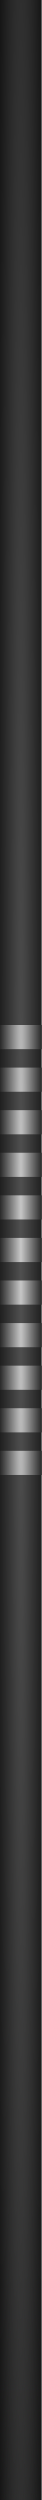
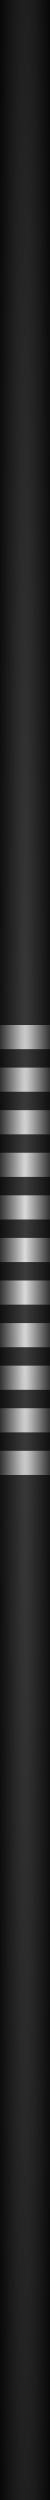
- <svg xmlns="http://www.w3.org/2000/svg" xmlns:xlink="http://www.w3.org/1999/xlink" width="5" height="300" viewBox="0 0 5 300" id="svg2" version="1.1">
+ <svg xmlns="http://www.w3.org/2000/svg" xmlns:xlink="http://www.w3.org/1999/xlink" width="6" height="300" viewBox="0 0 6 300" id="svg2" version="1.1">
  <defs id="defs4">
    <pattern y="0" x="0" height="6" width="6" patternUnits="userSpaceOnUse" id="EMFhbasepattern" />
    <radialGradient xlink:href="#linearGradient5282" id="radialGradient4196-1" cx="767.797" cy="229.936" fx="767.797" fy="229.936" r="32.035" gradientTransform="matrix(-0.09819947,-7.6051514e-6,1.6857886e-4,-7.895848,77.86172,2718.385)" gradientUnits="userSpaceOnUse" />
    <linearGradient id="linearGradient5282">
      <stop id="stop5284" offset="0" style="stop-color:#646464;stop-opacity:1" />
      <stop id="stop5286" offset="1" style="stop-color:#0a0a0a;stop-opacity:1" />
    </linearGradient>
-     <radialGradient xlink:href="#linearGradient4562" id="radialGradient4564" cx="2.5" cy="150" fx="2.5" fy="150" r="2.5" gradientTransform="matrix(1.259557,1.9999927e-4,-0.01699605,107.0379,1.90051,-15153.319)" gradientUnits="userSpaceOnUse" />
+     <pattern y="0" x="0" height="6" width="6" patternUnits="userSpaceOnUse" id="EMFhbasepattern-1" />
+     <radialGradient xlink:href="#linearGradient4562" id="radialGradient4564" cx="2.5" cy="150" fx="2.5" fy="150" r="2.5" gradientTransform="matrix(1.552494,0,-0.00640103,107.0379,0.07892,-15153.319)" gradientUnits="userSpaceOnUse" />
    <linearGradient id="linearGradient4562">
-       <stop style="stop-color:#c8c8c8;stop-opacity:1" offset="0" id="stop4558" />
+       <stop style="stop-color:#dcdcdc;stop-opacity:1" offset="0" id="stop4558" />
      <stop style="stop-color:#000000;stop-opacity:1" offset="1" id="stop4560" />
    </linearGradient>
-     <radialGradient xlink:href="#linearGradient5282-0" id="radialGradient4196-1-0" cx="767.797" cy="229.932" fx="767.797" fy="229.932" r="32.035" gradientTransform="matrix(-0.120476,-1.7579946e-5,5.7115118e-4,-10.50218,94.87304,3317.684)" gradientUnits="userSpaceOnUse" />
-     <linearGradient id="linearGradient5282-0">
-       <stop id="stop5284-4" offset="0" style="stop-color:#505050;stop-opacity:1" />
-       <stop id="stop5286-1" offset="1" style="stop-color:#050505;stop-opacity:1" />
+     <radialGradient xlink:href="#linearGradient5282-5" id="radialGradient4196-1-8" cx="767.797" cy="229.928" fx="767.797" fy="229.928" r="32.035" gradientTransform="matrix(-0.115286,-4.2055741e-6,-1.1402608e-5,-8.829341,91.5227,2933.036)" gradientUnits="userSpaceOnUse" />
+     <linearGradient id="linearGradient5282-5">
+       <stop id="stop5284-1" offset="0" style="stop-color:#3c3c3c;stop-opacity:1" />
+       <stop id="stop5286-8" offset="1" style="stop-color:#050505;stop-opacity:1" />
    </linearGradient>
  </defs>
  <g id="layer1" transform="translate(0,-752.3622)">
-     <path id="rect4183-9-9" d="M 5,1052.362 H 0 V 752.362 h 5 z" style="font-style:normal;font-variant:normal;font-weight:normal;font-stretch:normal;font-size:13.657px;line-height:100%;font-family:'Estrangelo Edessa';-inkscape-font-specification:'Estrangelo Edessa, Normal';text-align:start;letter-spacing:0px;word-spacing:0px;writing-mode:lr-tb;text-anchor:start;opacity:1;fill:url(#radialGradient4196-1-0);fill-opacity:1;stroke:none;stroke-width:0.28;stroke-linecap:round;stroke-linejoin:round;stroke-miterlimit:4;stroke-dasharray:none;stroke-dashoffset:0;stroke-opacity:1" />
-     <path style="color:#000000;font-style:normal;font-variant:normal;font-weight:normal;font-stretch:normal;font-size:medium;line-height:normal;font-family:sans-serif;font-variant-ligatures:normal;font-variant-position:normal;font-variant-caps:normal;font-variant-numeric:normal;font-variant-alternates:normal;font-feature-settings:normal;text-indent:0;text-align:start;text-decoration:none;text-decoration-line:none;text-decoration-style:solid;text-decoration-color:#000000;letter-spacing:normal;word-spacing:normal;text-transform:none;writing-mode:lr-tb;direction:ltr;text-orientation:mixed;dominant-baseline:auto;baseline-shift:baseline;text-anchor:start;white-space:normal;shape-padding:0;clip-rule:nonzero;display:inline;overflow:visible;visibility:visible;opacity:1;isolation:auto;mix-blend-mode:normal;color-interpolation:sRGB;color-interpolation-filters:linearRGB;solid-color:#000000;solid-opacity:1;vector-effect:none;fill:url(#radialGradient4564);fill-opacity:1;fill-rule:evenodd;stroke:none;stroke-width:3.213;stroke-linecap:butt;stroke-linejoin:miter;stroke-miterlimit:4;stroke-dasharray:none;stroke-dashoffset:0;stroke-opacity:1;color-rendering:auto;image-rendering:auto;shape-rendering:auto;text-rendering:auto;enable-background:accumulate" d="m 0,875.362 v 2.9 h 5 v -2.9 z m 0,5.111 v 2.9 h 5 v -2.9 z m 0,5.109 v 2.9 h 5 v -2.9 z m 0,5.109 v 2.9 h 5 v -2.9 z m 0,5.111 v 2.9 h 5 v -2.9 z m 0,5.109 v 2.9 h 5 v -2.9 z m 0,5.109 v 2.9 h 5 v -2.9 z m 0,5.111 v 2.898 h 5 v -2.898 z m 0,5.109 v 2.9 h 5 v -2.9 z m 0,5.109 v 2.9 h 5 v -2.9 z m 0,5.111 v 2.898 h 5 v -2.898 z" id="path4136" />
+     <path id="rect4183-9" d="M 6,1052.362 H 0 v -300 h 6 z" style="font-style:normal;font-variant:normal;font-weight:normal;font-stretch:normal;font-size:13.657px;line-height:100%;font-family:'Estrangelo Edessa';-inkscape-font-specification:'Estrangelo Edessa, Normal';text-align:start;letter-spacing:0px;word-spacing:0px;writing-mode:lr-tb;text-anchor:start;opacity:1;fill:url(#radialGradient4196-1-8);fill-opacity:1;stroke:none;stroke-width:0.307;stroke-linecap:round;stroke-linejoin:round;stroke-miterlimit:4;stroke-dasharray:none;stroke-dashoffset:0;stroke-opacity:1" />
+     <path style="color:#000000;font-style:normal;font-variant:normal;font-weight:normal;font-stretch:normal;font-size:medium;line-height:normal;font-family:sans-serif;font-variant-ligatures:normal;font-variant-position:normal;font-variant-caps:normal;font-variant-numeric:normal;font-variant-alternates:normal;font-feature-settings:normal;text-indent:0;text-align:start;text-decoration:none;text-decoration-line:none;text-decoration-style:solid;text-decoration-color:#000000;letter-spacing:normal;word-spacing:normal;text-transform:none;writing-mode:lr-tb;direction:ltr;text-orientation:mixed;dominant-baseline:auto;baseline-shift:baseline;text-anchor:start;white-space:normal;shape-padding:0;clip-rule:nonzero;display:inline;overflow:visible;visibility:visible;opacity:1;isolation:auto;mix-blend-mode:normal;color-interpolation:sRGB;color-interpolation-filters:linearRGB;solid-color:#000000;solid-opacity:1;vector-effect:none;fill:url(#radialGradient4564);fill-opacity:1;fill-rule:evenodd;stroke:none;stroke-width:3.519;stroke-linecap:butt;stroke-linejoin:miter;stroke-miterlimit:4;stroke-dasharray:none;stroke-dashoffset:0;stroke-opacity:1;color-rendering:auto;image-rendering:auto;shape-rendering:auto;text-rendering:auto;enable-background:accumulate" d="m 0,875.362 v 2.9 h 6 v -2.9 z m 0,5.111 v 2.9 h 6 v -2.9 z m 0,5.109 v 2.9 h 6 v -2.9 z m 0,5.109 v 2.9 h 6 v -2.9 z m 0,5.111 v 2.9 h 6 v -2.9 z m 0,5.109 v 2.9 h 6 v -2.9 z m 0,5.109 v 2.9 h 6 v -2.9 z m 0,5.111 v 2.898 h 6 v -2.898 z m 0,5.109 v 2.9 h 6 v -2.9 z m 0,5.109 v 2.9 h 6 v -2.9 z m 0,5.111 v 2.898 h 6 v -2.898 z" id="path4136" />
  </g>
</svg>
